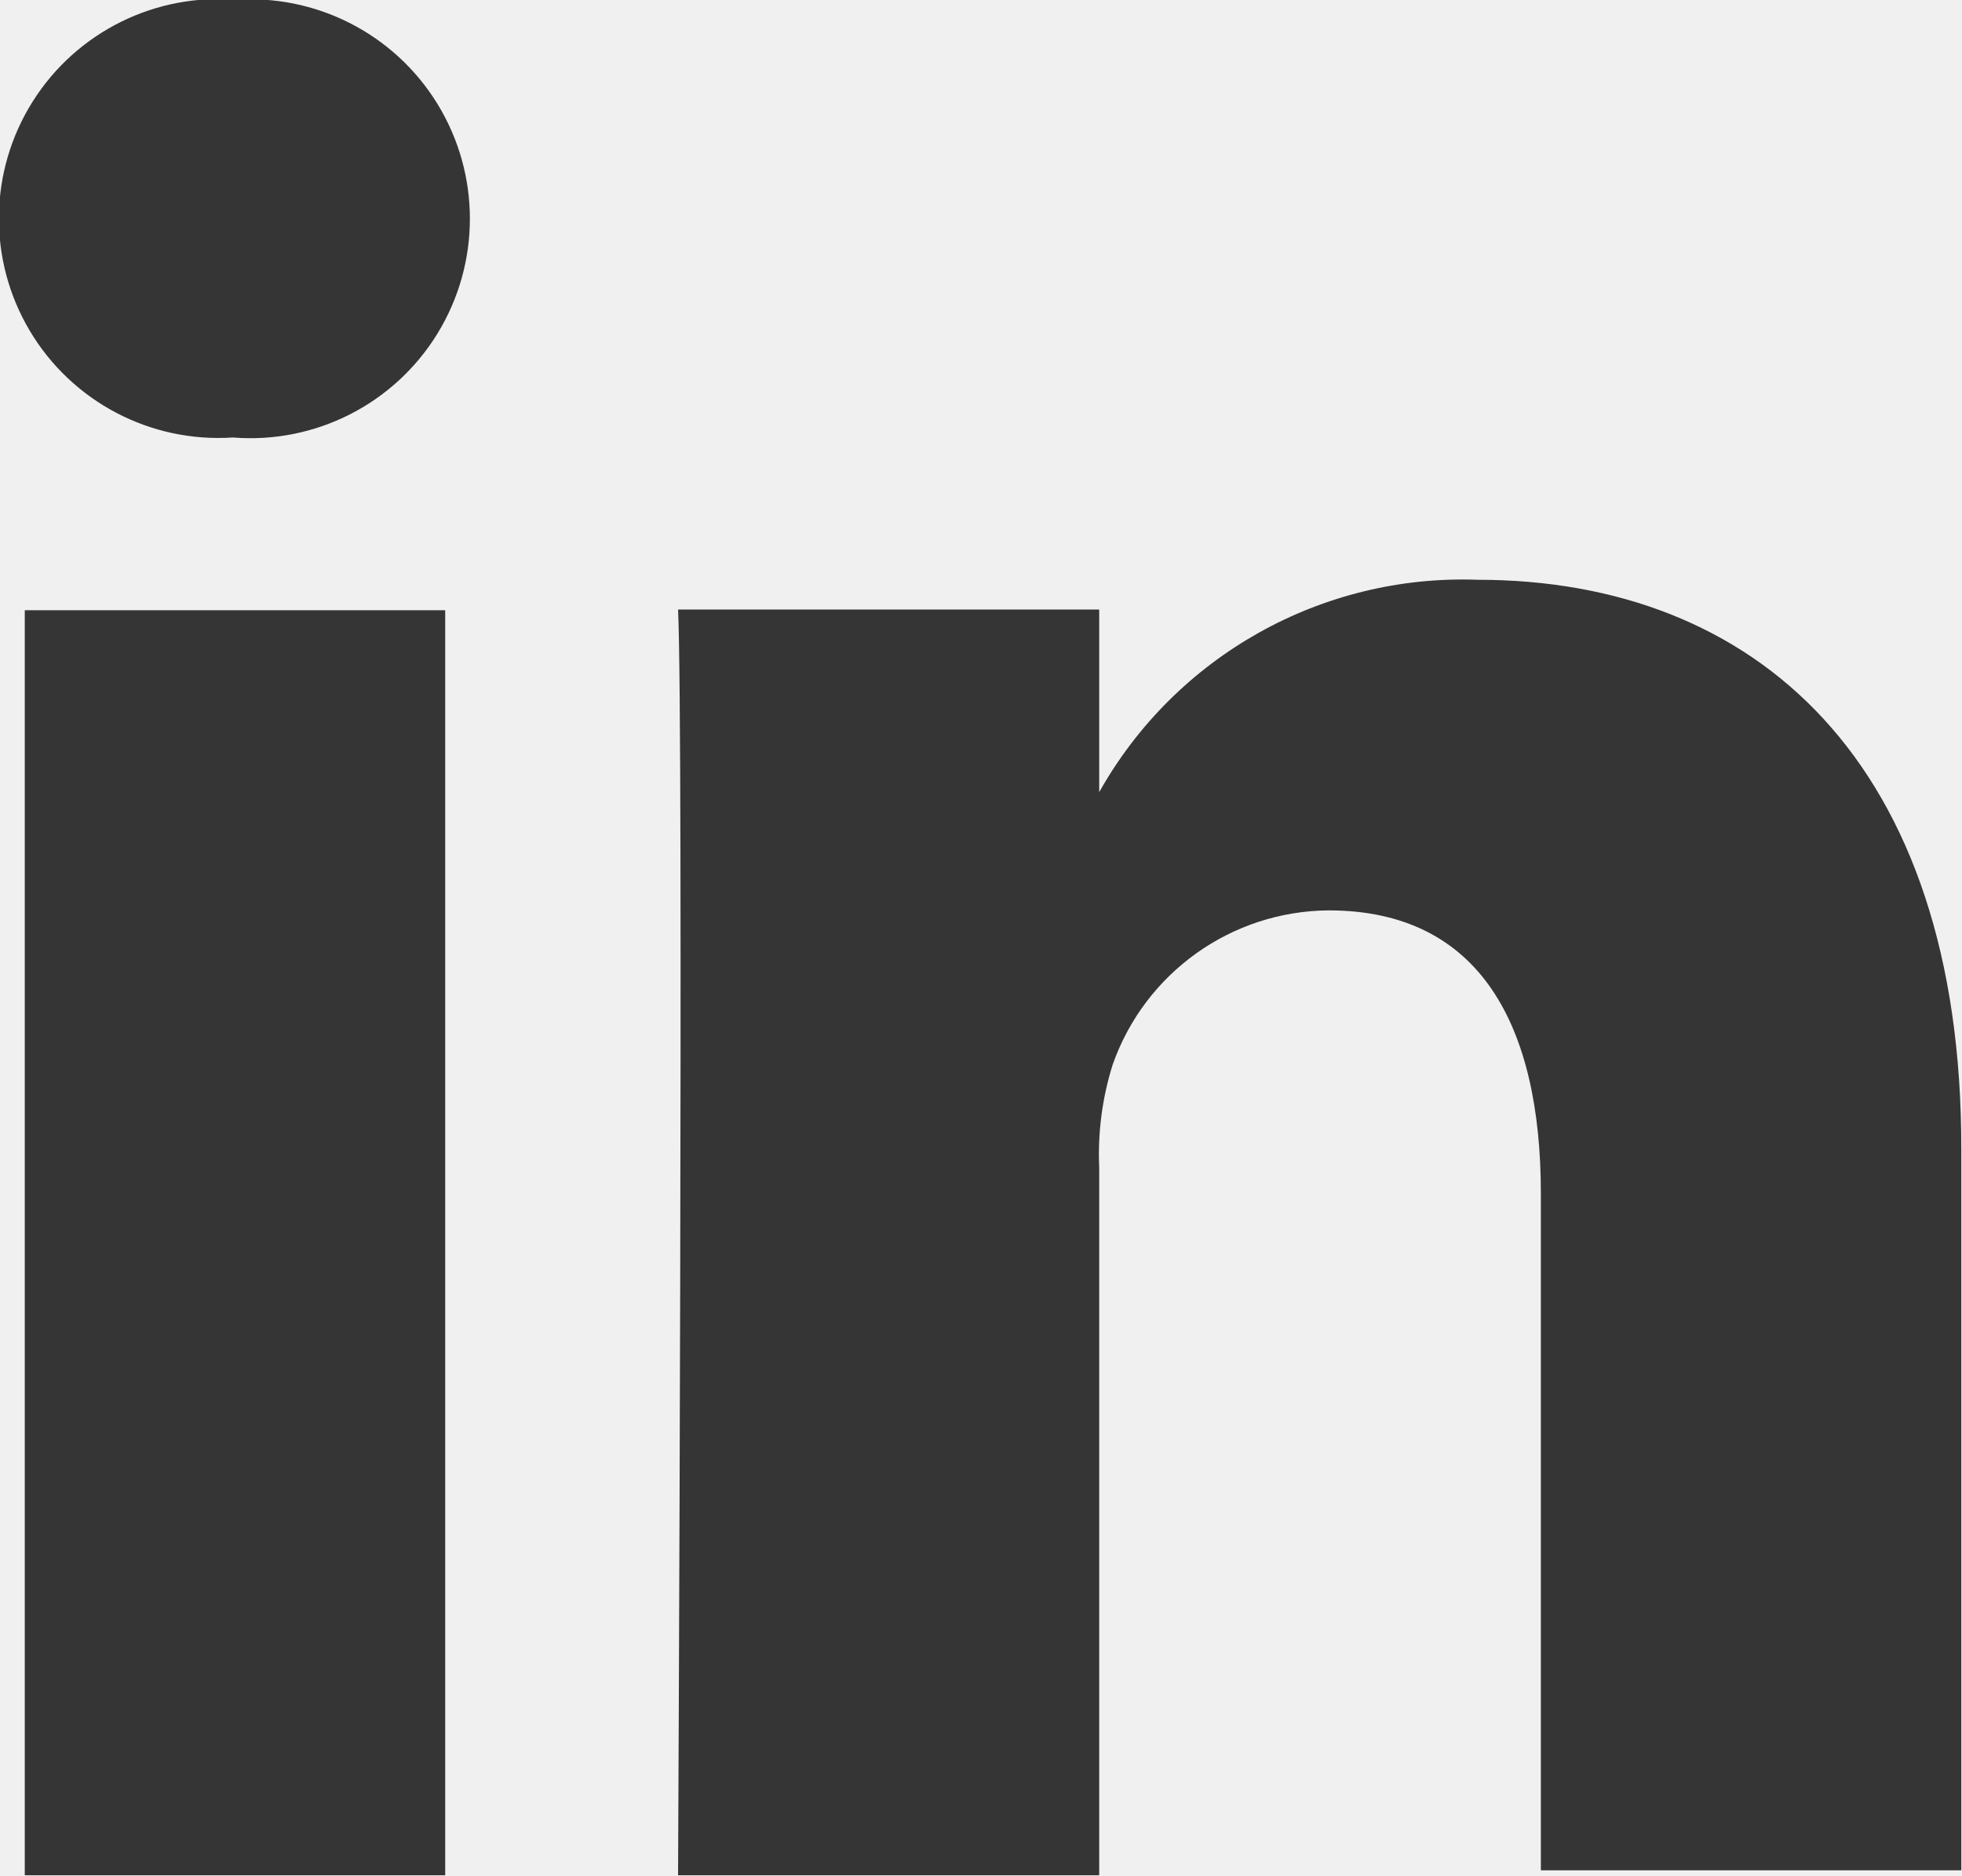
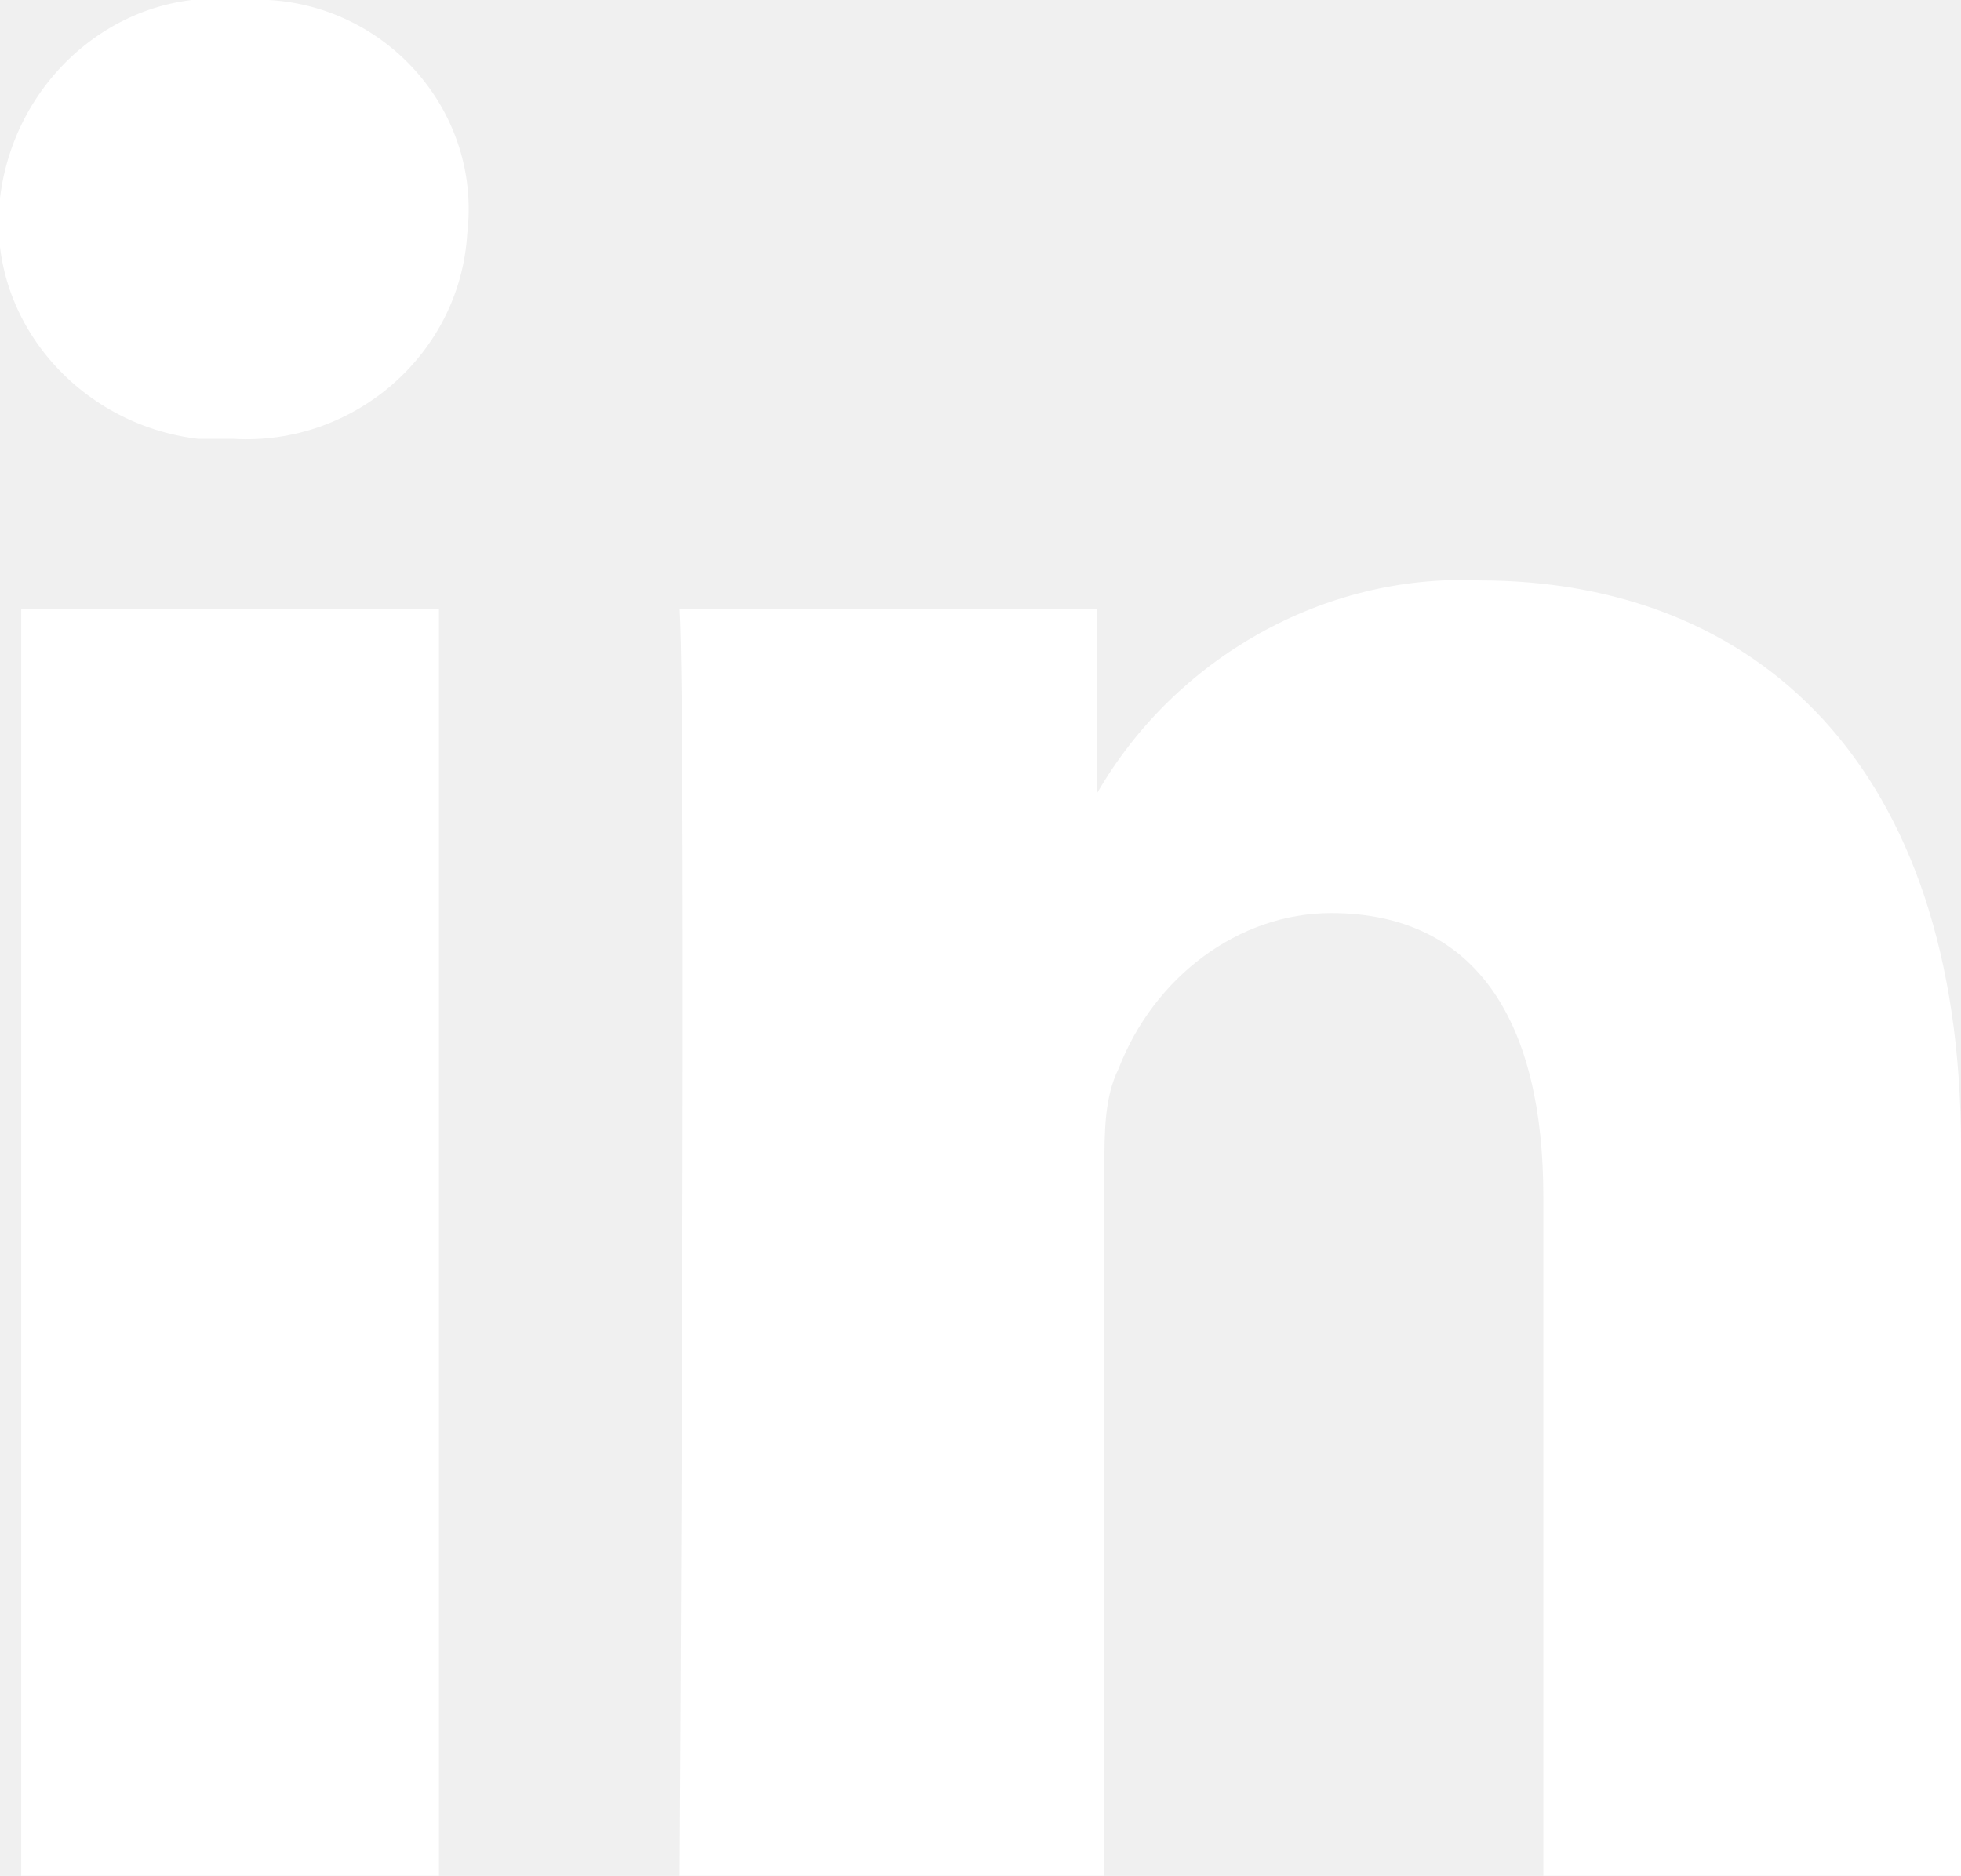
- <svg xmlns="http://www.w3.org/2000/svg" id="Layer_1" data-name="Layer 1" viewBox="0 0 27.72 26.49">
-   <defs>
-     <style>.cls-1{fill:#353535;}</style>
-   </defs>
-   <rect class="cls-1" x="0.35" y="8.62" width="5.94" height="17.87" />
-   <path class="cls-1" d="M7.72,4.63a3.1,3.1,0,1,0-.08,6.18h0a3.1,3.1,0,1,0,0-6.18Z" transform="translate(-4.35 -4.63)" />
-   <path class="cls-1" d="M25.23,12.82a5.89,5.89,0,0,0-5.35,3v.06h0l0-.06V13.24H13.93c.08,1.68,0,17.88,0,17.88h5.95v-10a4.22,4.22,0,0,1,.19-1.45,3.26,3.26,0,0,1,3.05-2.18c2.15,0,3,1.64,3,4v9.56h5.94V20.87C32.07,15.38,29.14,12.82,25.23,12.82Z" transform="translate(-4.35 -4.63)" />
+ <svg xmlns="http://www.w3.org/2000/svg" version="1.1" id="Layer_1" x="0px" y="0px" viewBox="0 0 27.7 26.5" style="enable-background:new 0 0 27.7 26.5;" xml:space="preserve">
+   <style type="text/css">
+ 	.st0{fill:#FFFFFF;}
+ </style>
+   <rect x="0.3" y="8.6" class="st0" width="5.9" height="17.9" />
+   <path class="st0" d="M3.4,0C1.7-0.2,0.2,1.1,0,2.8C-0.2,4.5,1.1,6,2.8,6.2c0.2,0,0.3,0,0.5,0l0,0C5,6.3,6.5,5,6.6,3.3  C6.8,1.6,5.5,0.1,3.8,0C3.6,0,3.5,0,3.4,0L3.4,0z" />
+   <path class="st0" d="M20.9,8.2c-2.2-0.1-4.3,1.1-5.4,3v0.1l0,0v-0.1V8.6H9.6c0.1,1.7,0,17.9,0,17.9h6v-10c0-0.5,0-1,0.2-1.4  c0.5-1.3,1.7-2.2,3-2.2c2.1,0,3,1.6,3,4v9.6h5.9V16.2C27.7,10.8,24.8,8.2,20.9,8.2z" />
</svg>
